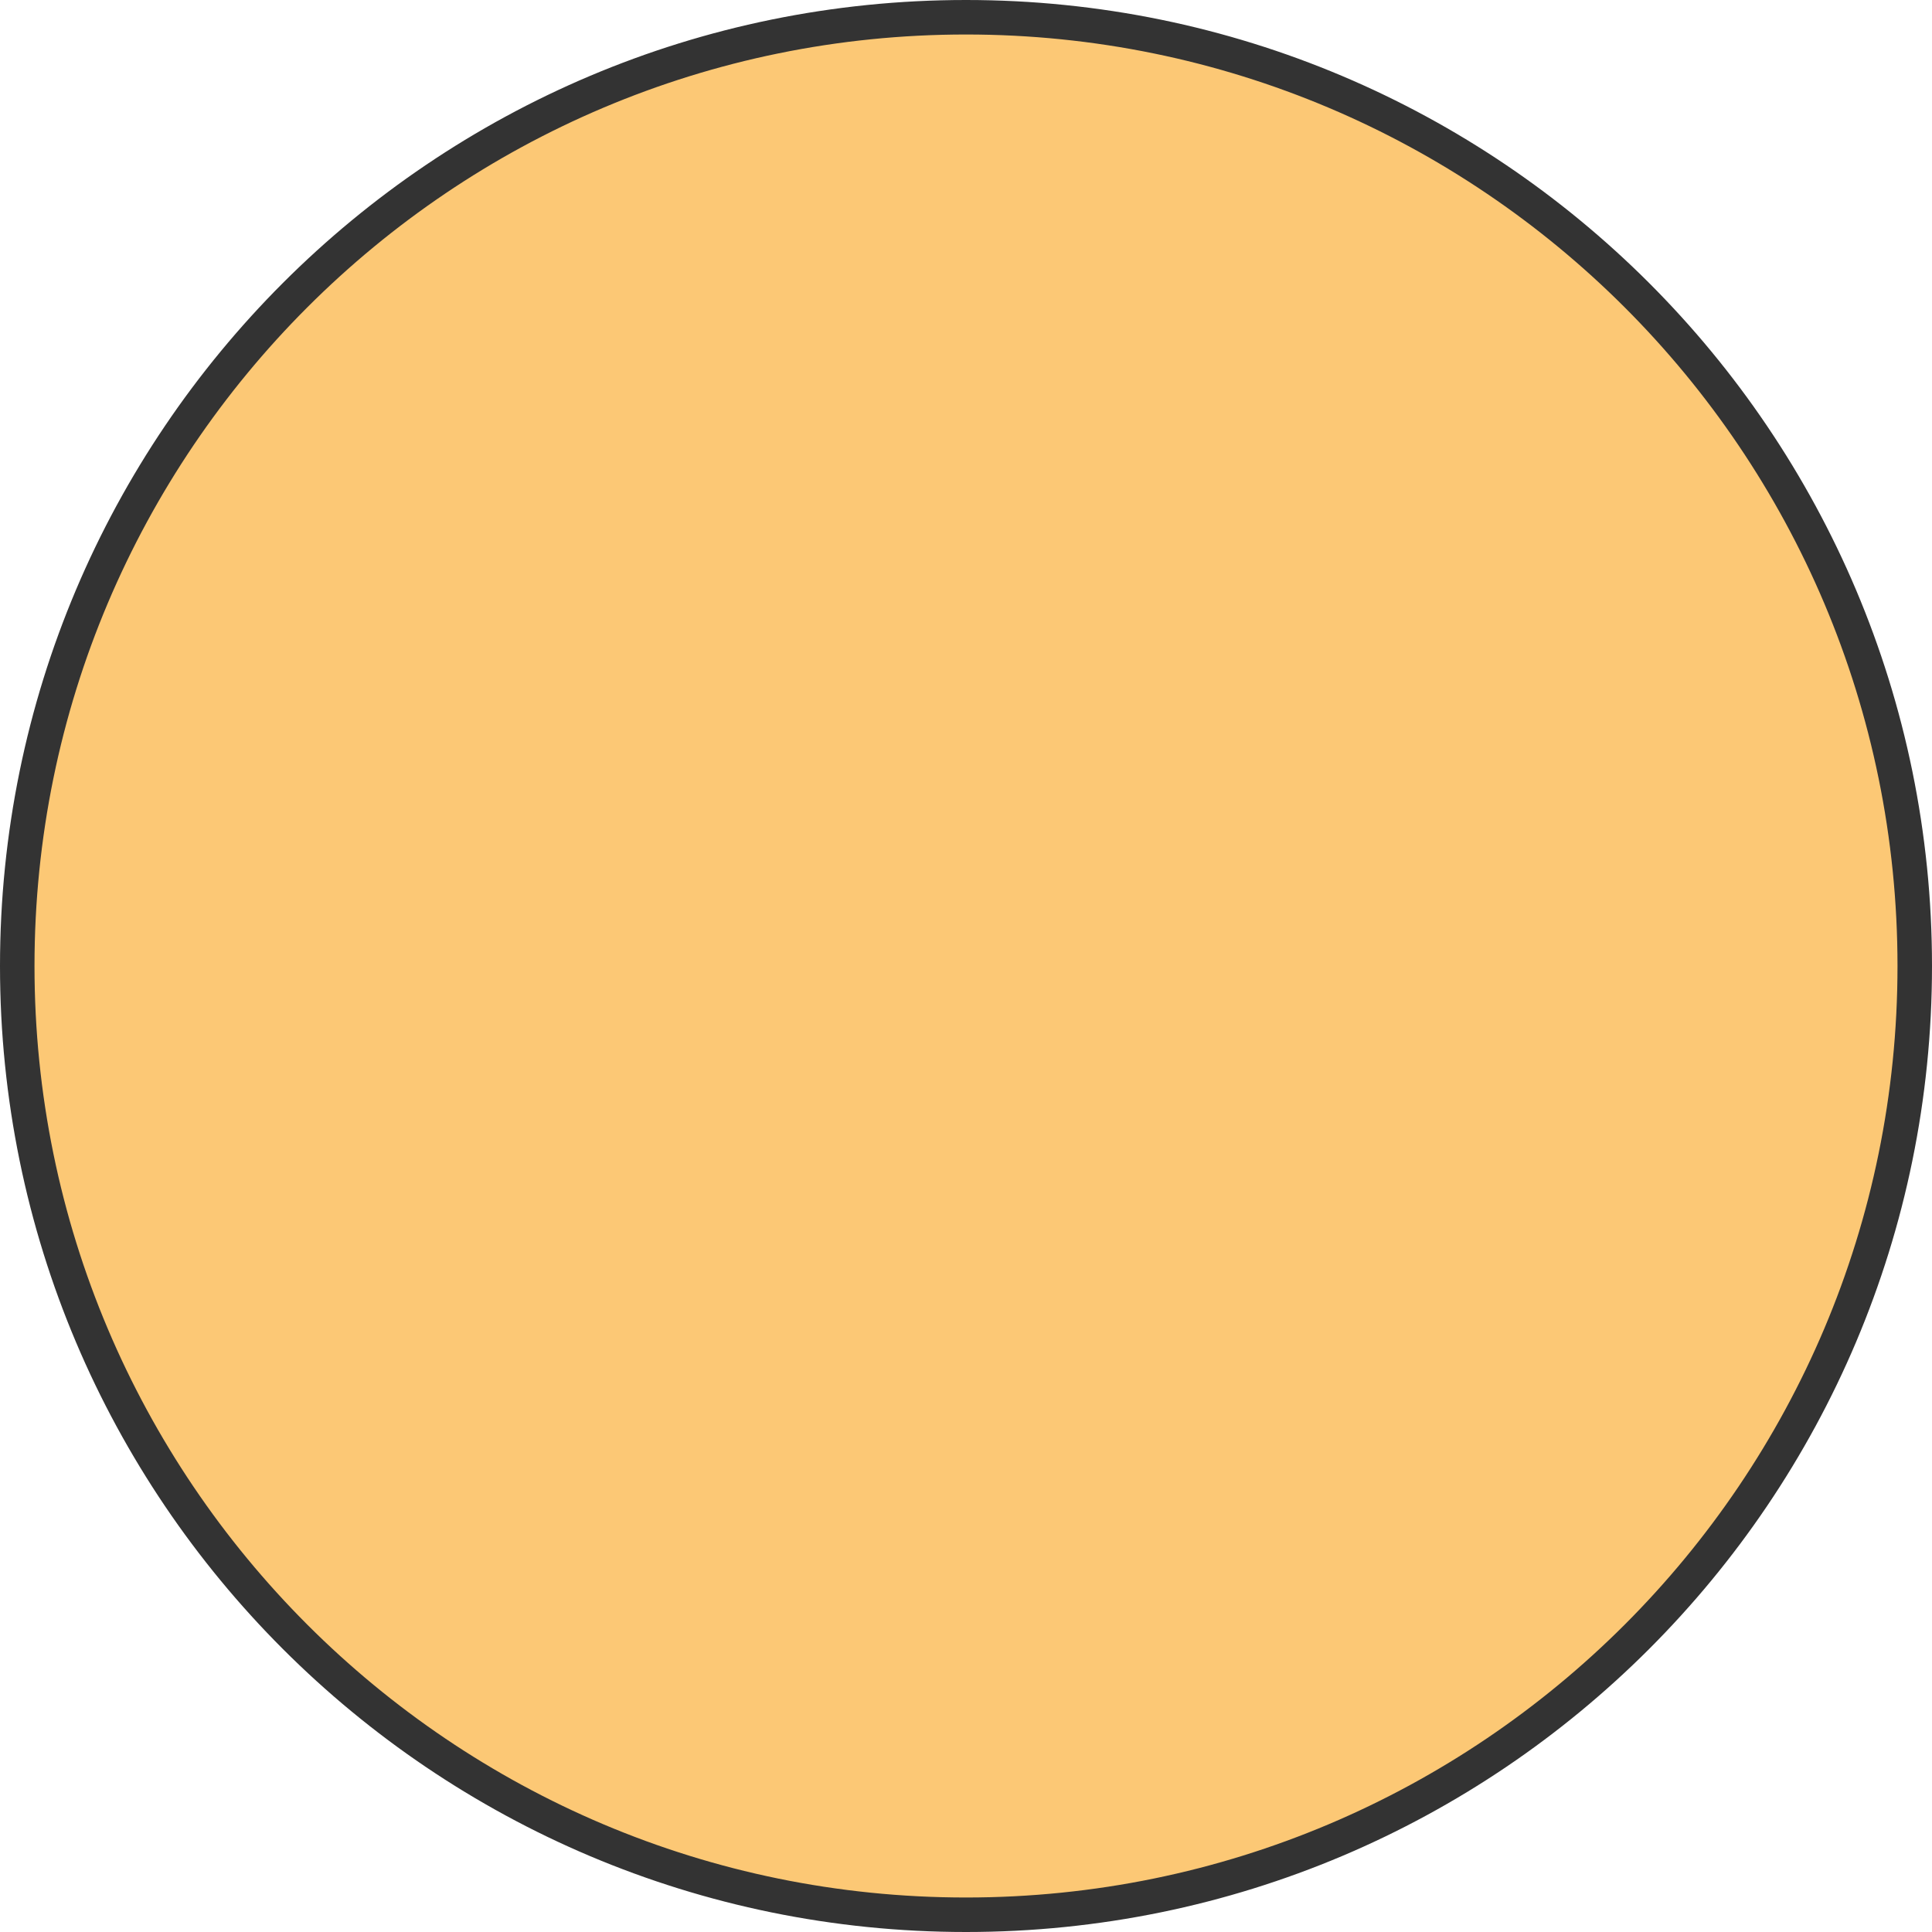
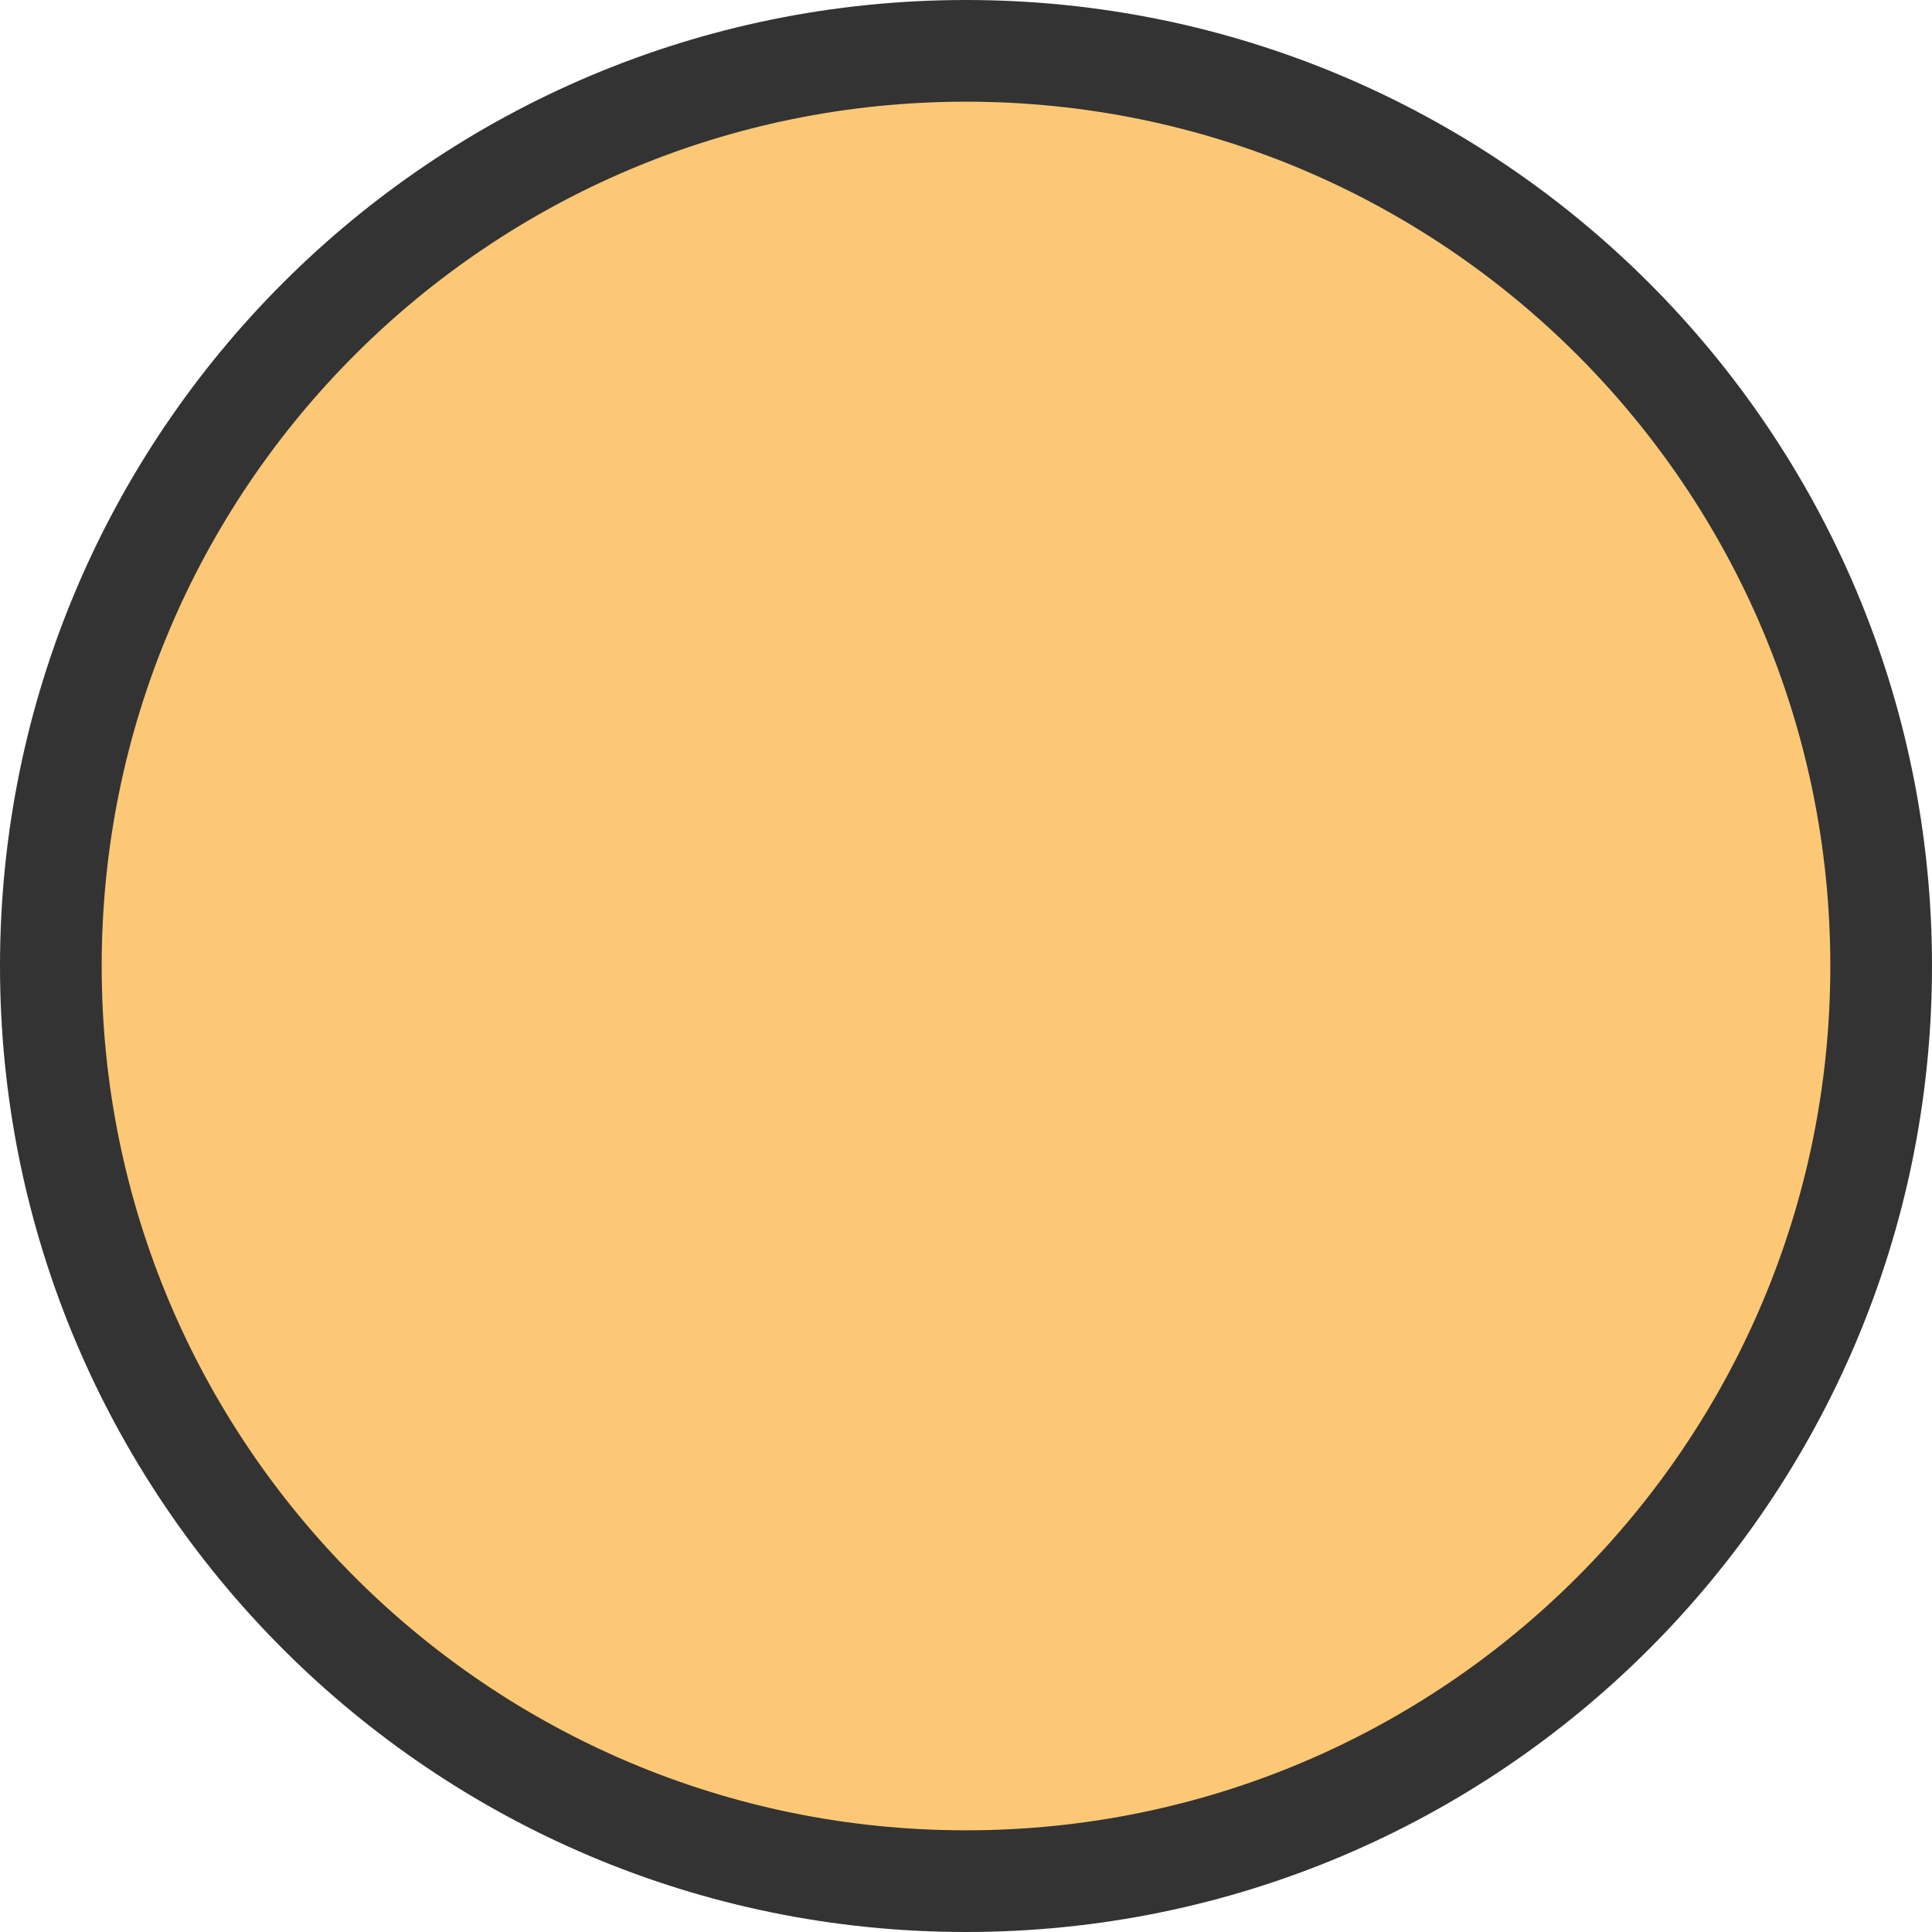
- <svg xmlns="http://www.w3.org/2000/svg" width="280" height="280" viewBox="0 0 280 280">
+ <svg xmlns="http://www.w3.org/2000/svg" width="95" height="95" viewBox="0 0 95 95">
  <g id="layer1" transform="translate(2.5 2.5)">
-     <circle id="path846" cx="137.5" cy="137.5" r="137.5" fill="#fcc875" stroke="#333" stroke-width="5" />
+     <circle id="path846" cx="45" cy="45" r="45" fill="#fcc875" stroke="#333" stroke-width="5" />
  </g>
</svg>
